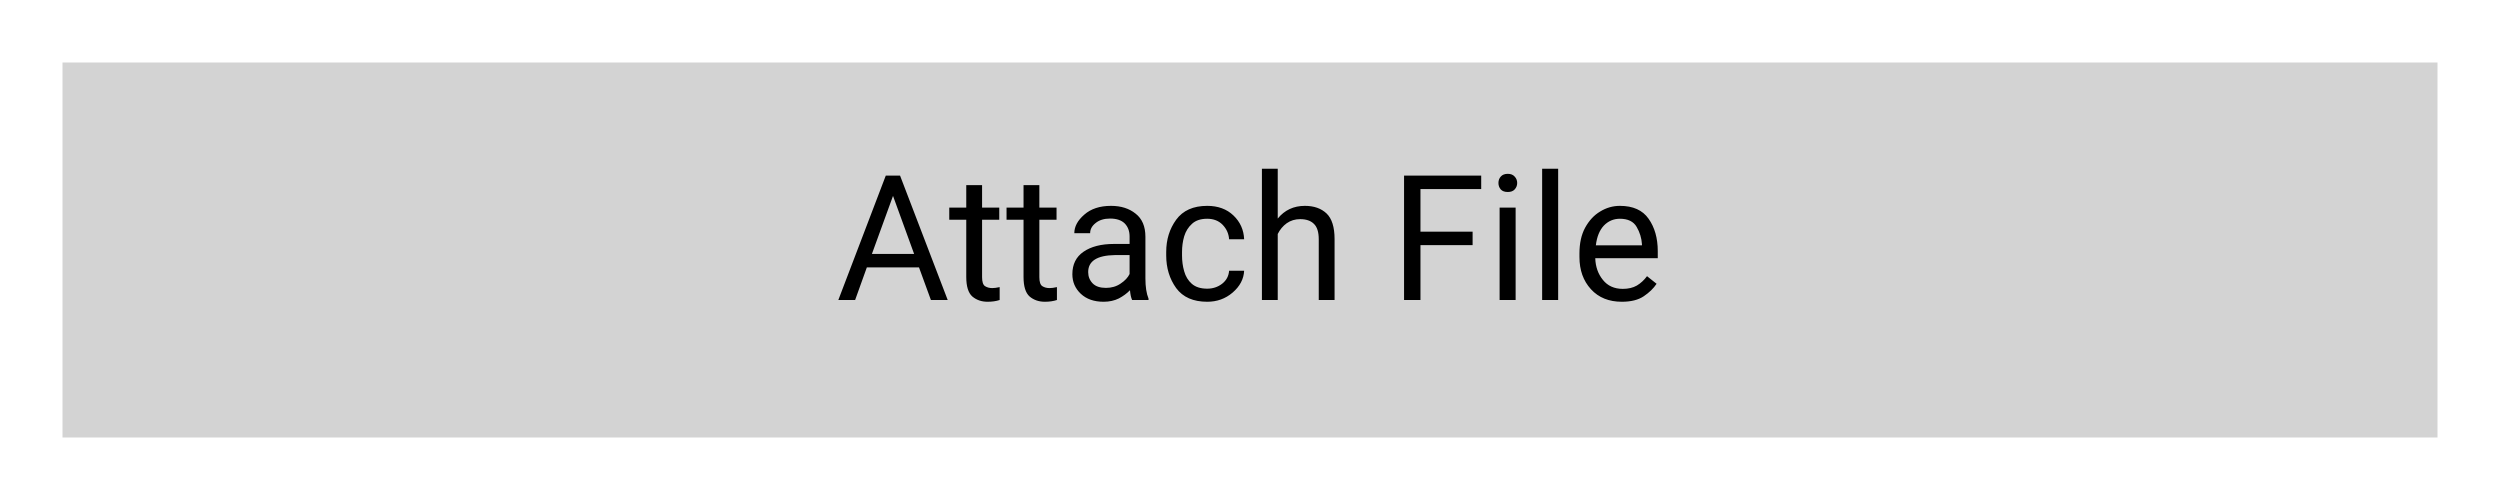
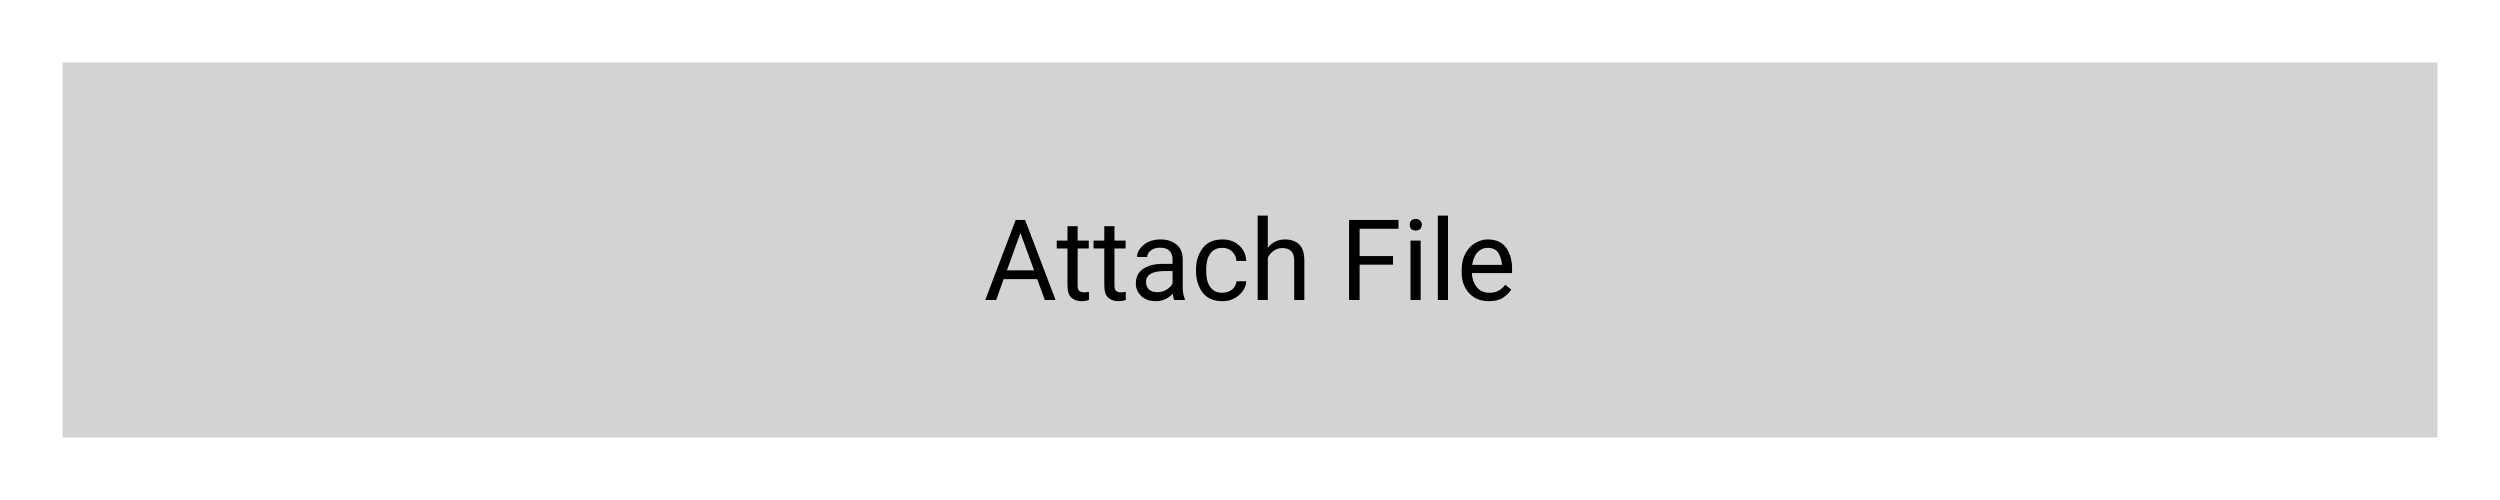
<svg xmlns="http://www.w3.org/2000/svg" width="200" height="40" version="1.1">
  <style>
@font-face {
    font-family: 'Roboto';
    src: url('/usr/share/fonts/truetype/roboto/Roboto.ttf') format('truetype');
    font-weight: normal;
    font-style: normal;
}

</style>
  <rect x="0" y="0" width="200" height="40" fill="white" stroke-width="0" />
  <path d="M 5 5 L 195 5 L 195 35 L 5 35 Z" fill="lightgray" />
-   <text x="100" y="24" font-family="Roboto" font-size="14" fill="black" text-anchor="middle"> Attach File </text>
+   <text x="100" y="24" font-family="Roboto" font-size="9" fill="black" text-anchor="middle"> Attach File </text>

fill lightgray
stroke lightgray

polyline 5,5 195,5 195,75 5,75


stroke-width 0
stroke-opacity 0


fill black
stroke black
stroke-width 0
stroke-opacity 0


font-size 20
gravity center
text 0,0 "Attach File"

</svg>
